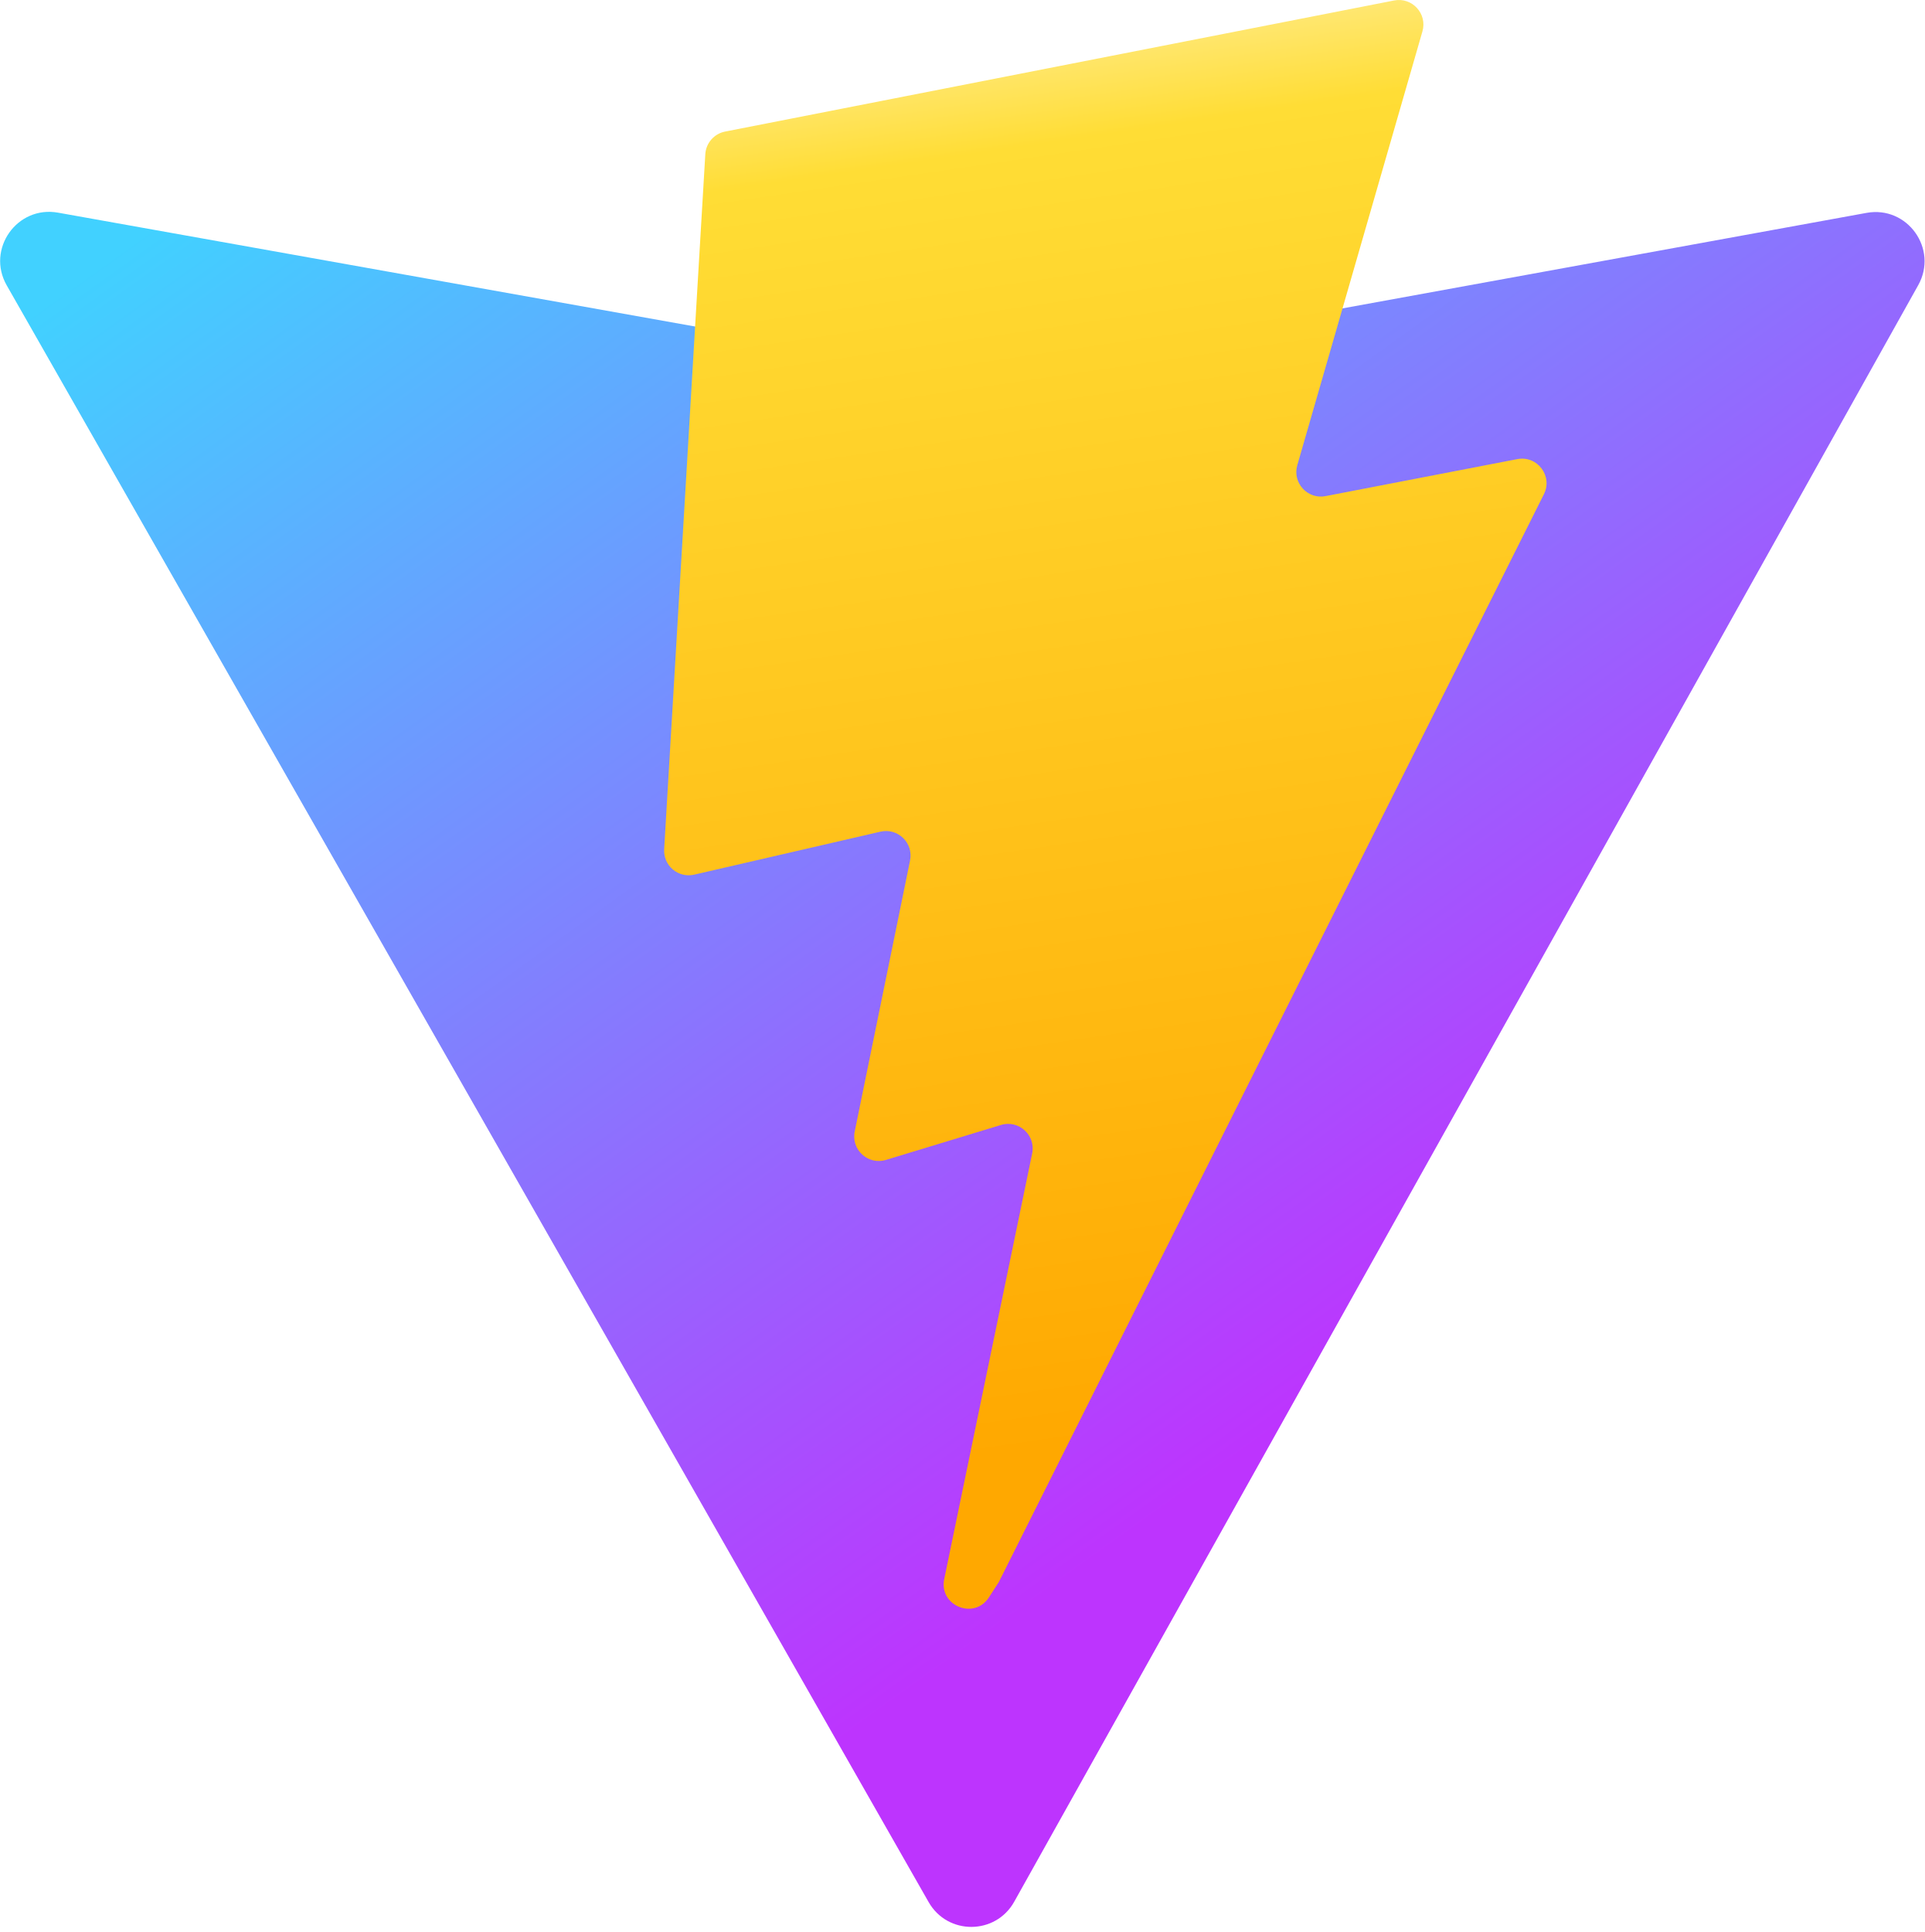
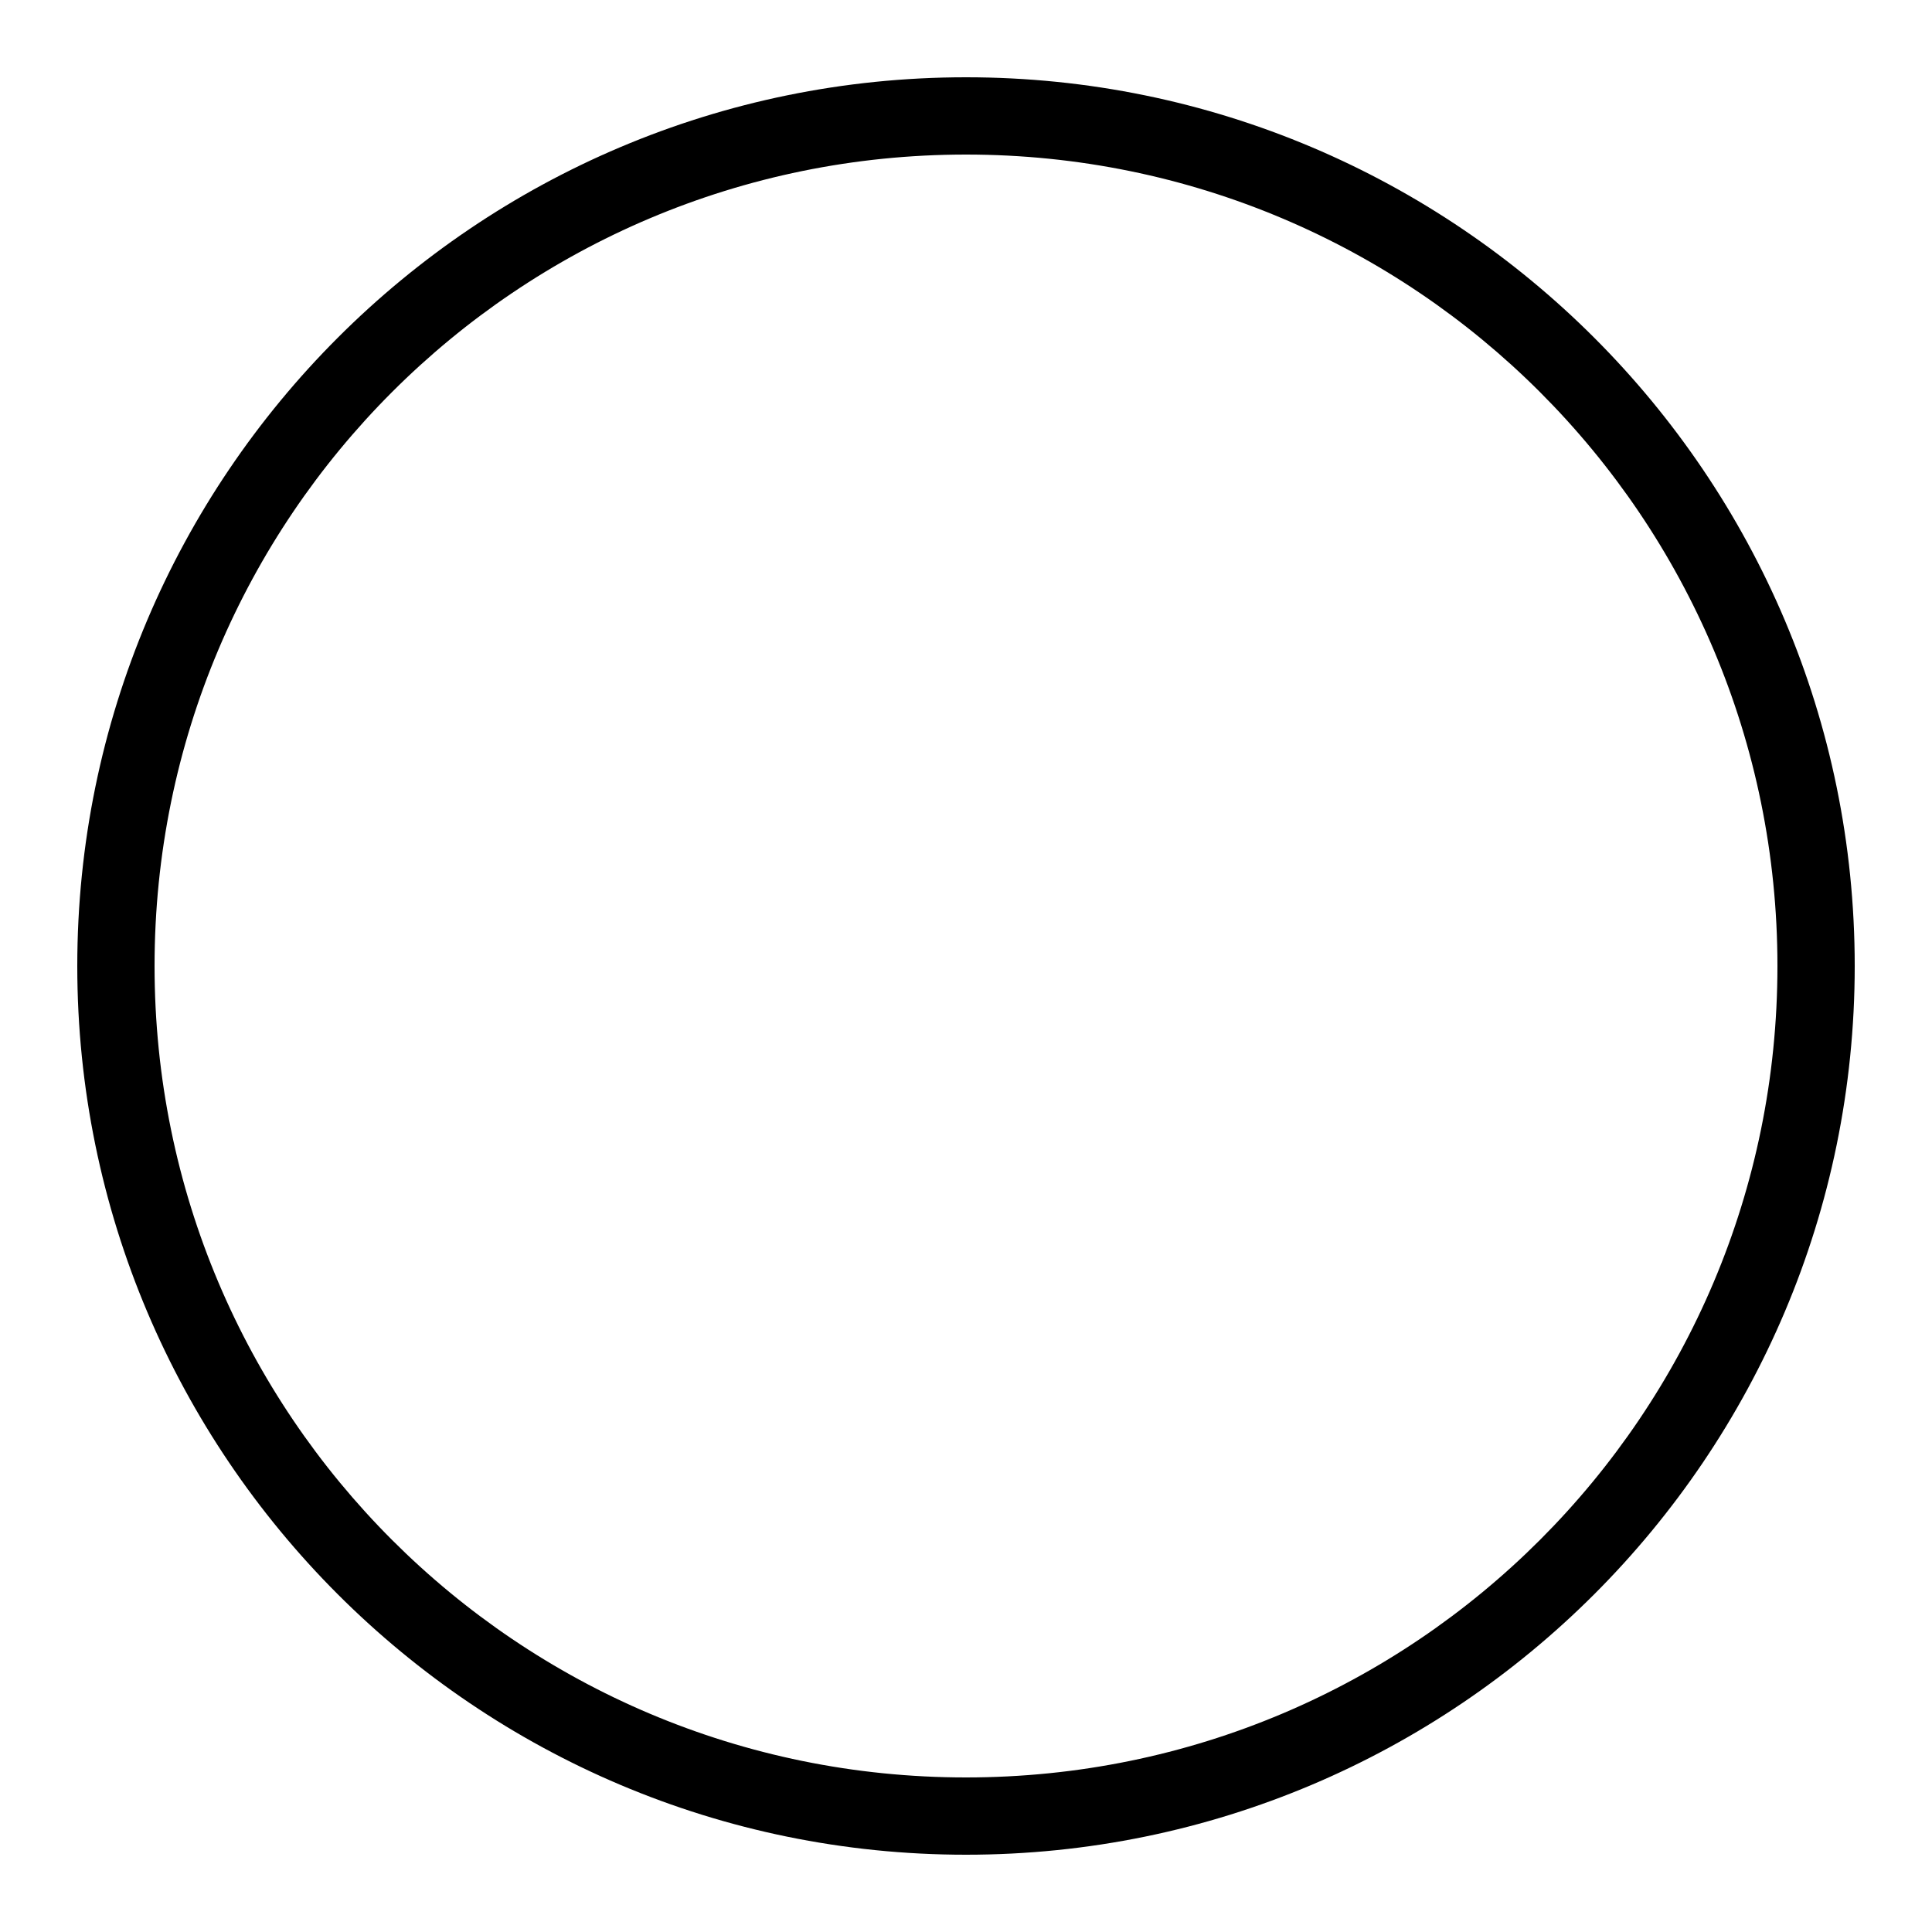
- <svg xmlns="http://www.w3.org/2000/svg" aria-hidden="true" role="img" class="iconify iconify--logos" width="31.88" height="32" preserveAspectRatio="xMidYMid meet" viewBox="0 0 256 257">
-   <defs>
-     <linearGradient id="IconifyId1813088fe1fbc01fb466" x1="-.828%" x2="57.636%" y1="7.652%" y2="78.411%">
-       <stop offset="0%" stop-color="#41D1FF" />
-       <stop offset="100%" stop-color="#BD34FE" />
-     </linearGradient>
-     <linearGradient id="IconifyId1813088fe1fbc01fb467" x1="43.376%" x2="50.316%" y1="2.242%" y2="89.03%">
-       <stop offset="0%" stop-color="#FFEA83" />
-       <stop offset="8.333%" stop-color="#FFDD35" />
-       <stop offset="100%" stop-color="#FFA800" />
-     </linearGradient>
-   </defs>
-   <path fill="url(#IconifyId1813088fe1fbc01fb466)" d="M255.153 37.938L134.897 252.976c-2.483 4.44-8.862 4.466-11.382.048L.875 37.958c-2.746-4.814 1.371-10.646 6.827-9.67l120.385 21.517a6.537 6.537 0 0 0 2.322-.004l117.867-21.483c5.438-.991 9.574 4.796 6.877 9.62Z" />
-   <path fill="url(#IconifyId1813088fe1fbc01fb467)" d="M185.432.063L96.44 17.501a3.268 3.268 0 0 0-2.634 3.014l-5.474 92.456a3.268 3.268 0 0 0 3.997 3.378l24.777-5.718c2.318-.535 4.413 1.507 3.936 3.838l-7.361 36.047c-.495 2.426 1.782 4.5 4.151 3.78l15.304-4.649c2.372-.72 4.652 1.36 4.15 3.788l-11.698 56.621c-.732 3.542 3.979 5.473 5.943 2.437l1.313-2.028l72.516-144.72c1.215-2.423-.88-5.186-3.54-4.672l-25.505 4.922c-2.396.462-4.435-1.77-3.759-4.114l16.646-57.705c.677-2.35-1.37-4.583-3.769-4.113Z" />
+ <svg xmlns="http://www.w3.org/2000/svg" x="0px" y="0px" width="100" height="100" viewBox="0 0 50 50">
+   <path d="M 25 2 C 12.309 2 2 12.309 2 25 C 2 37.691 12.309 48 25 48 C 37.691 48 48 37.691 48 25 C 48 12.309 37.691 2 25 2 z M 25 4 C 36.61 4 46 13.39 46 25 C 46 36.61 36.61 46 25 46 C 13.39 46 4 36.61 4 25 C 4 13.39 13.39 4 25 4 z" />
</svg>
